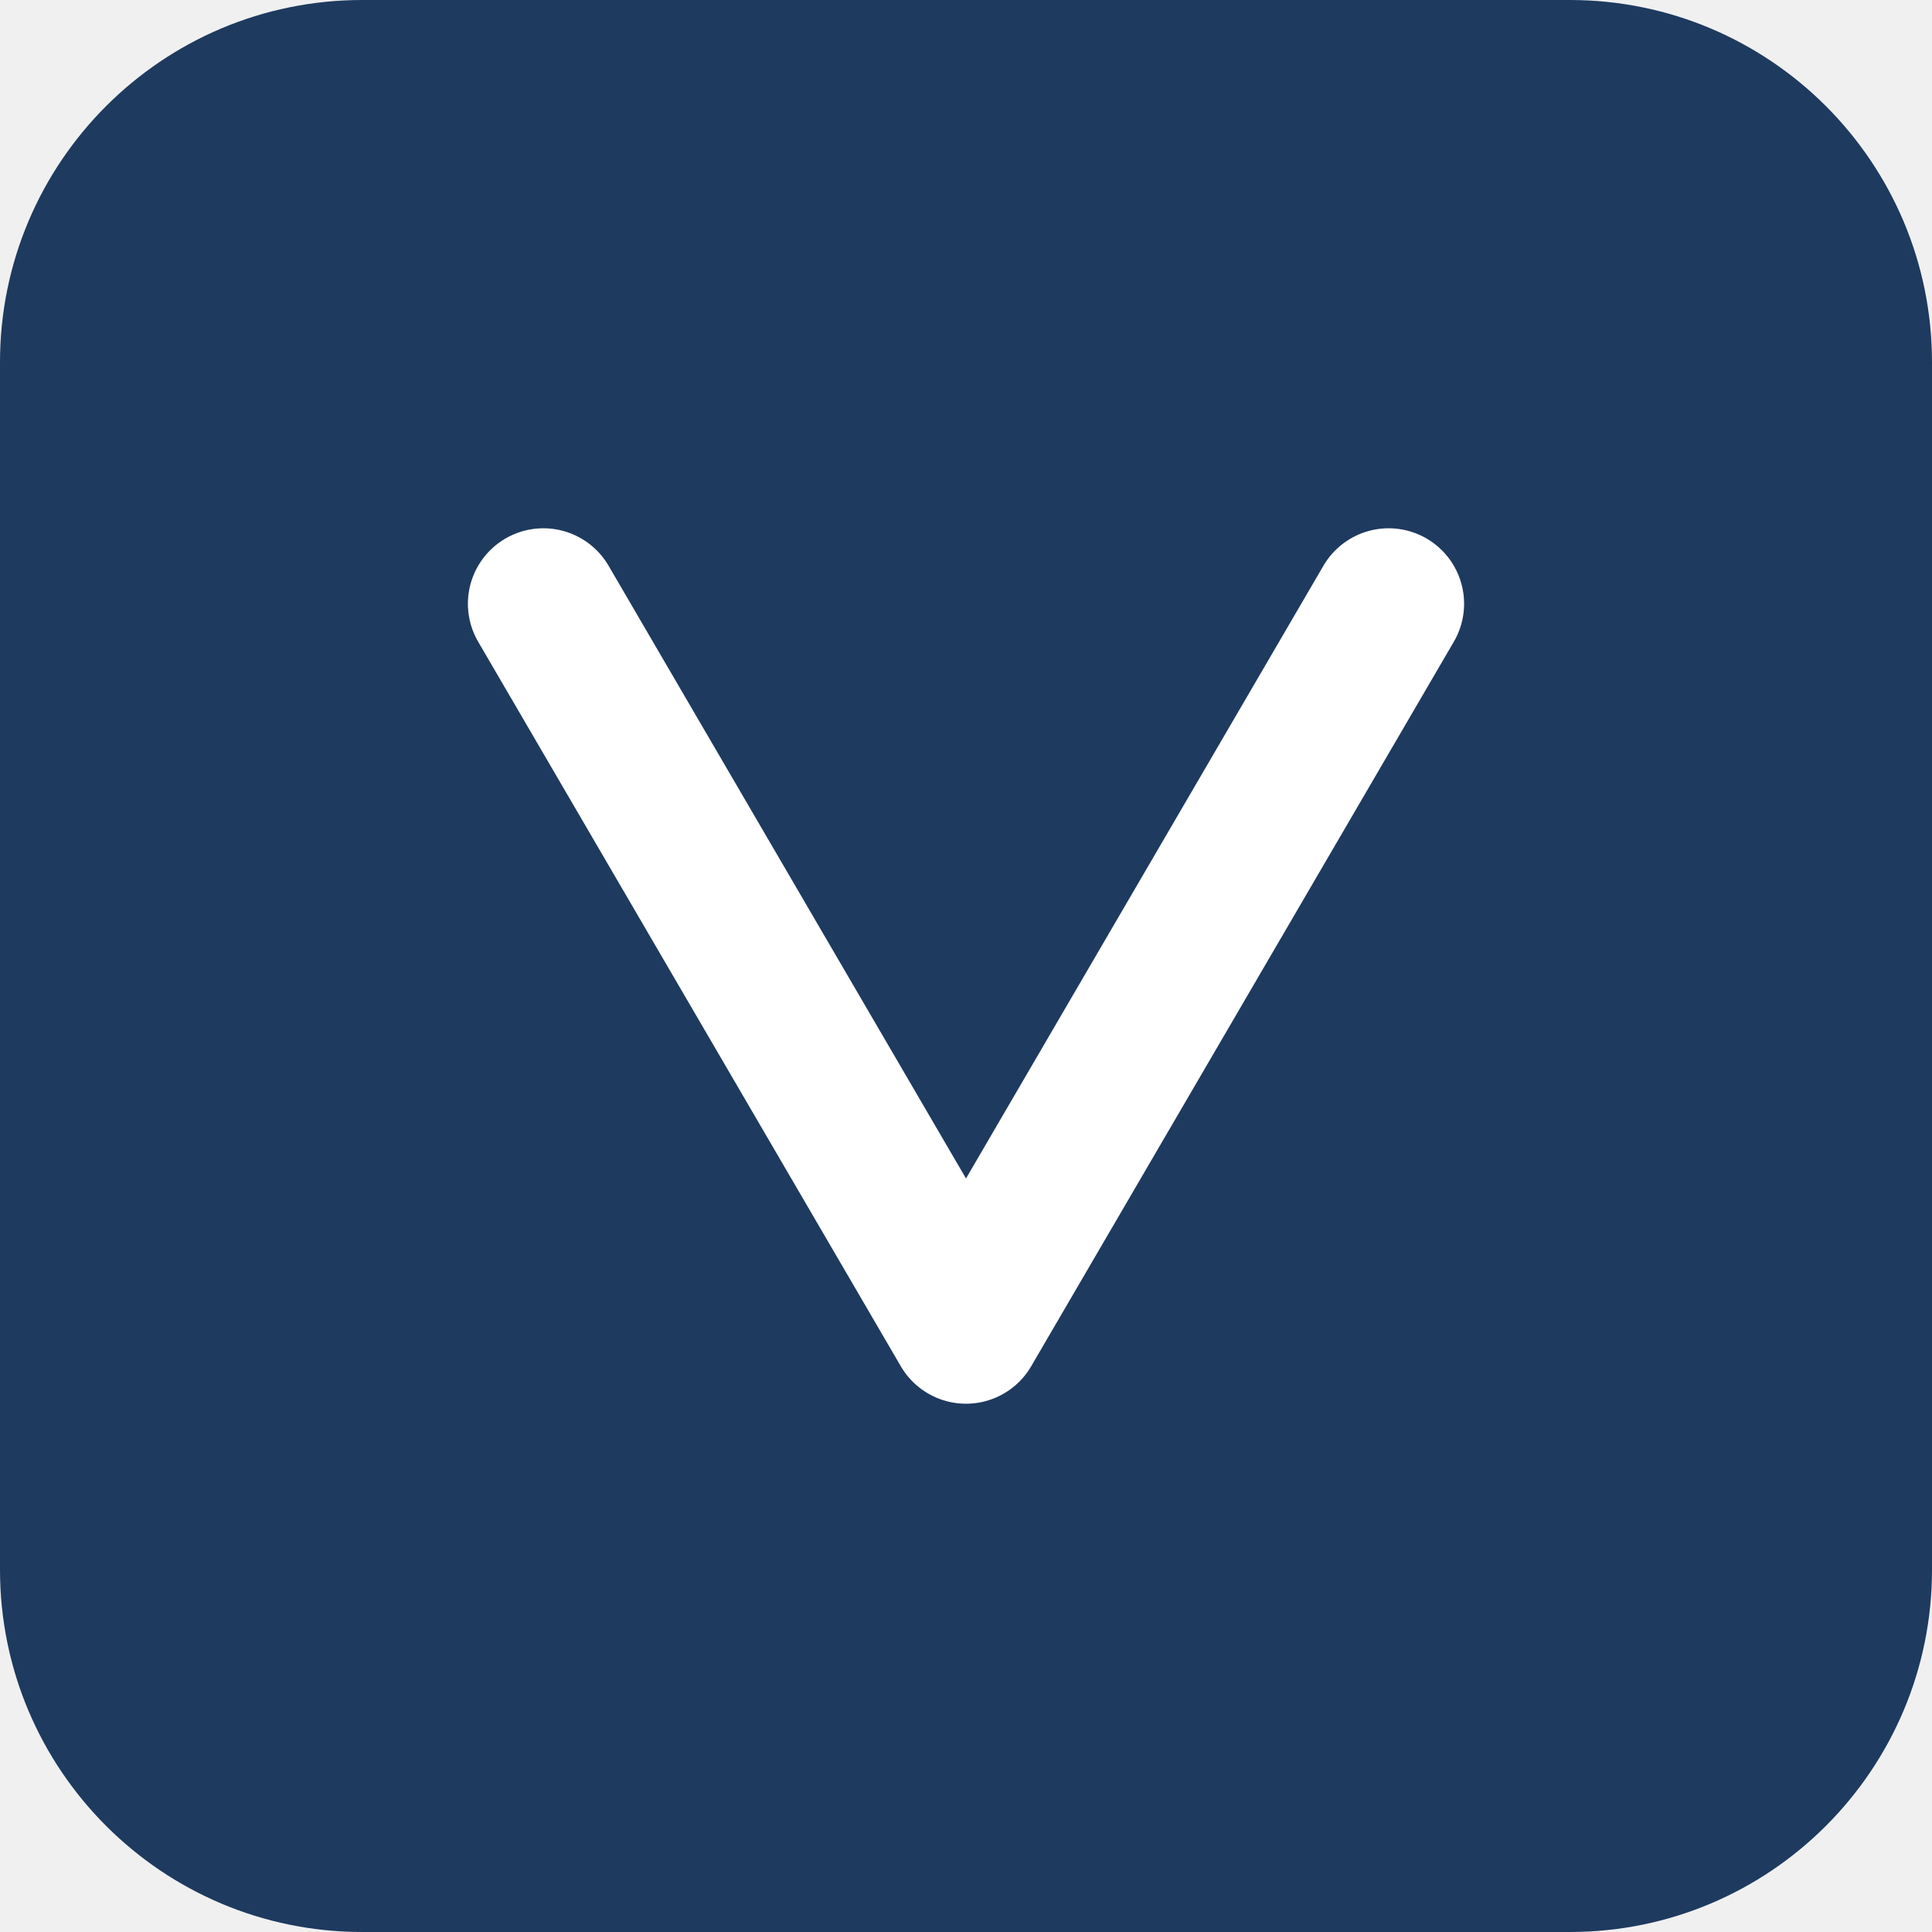
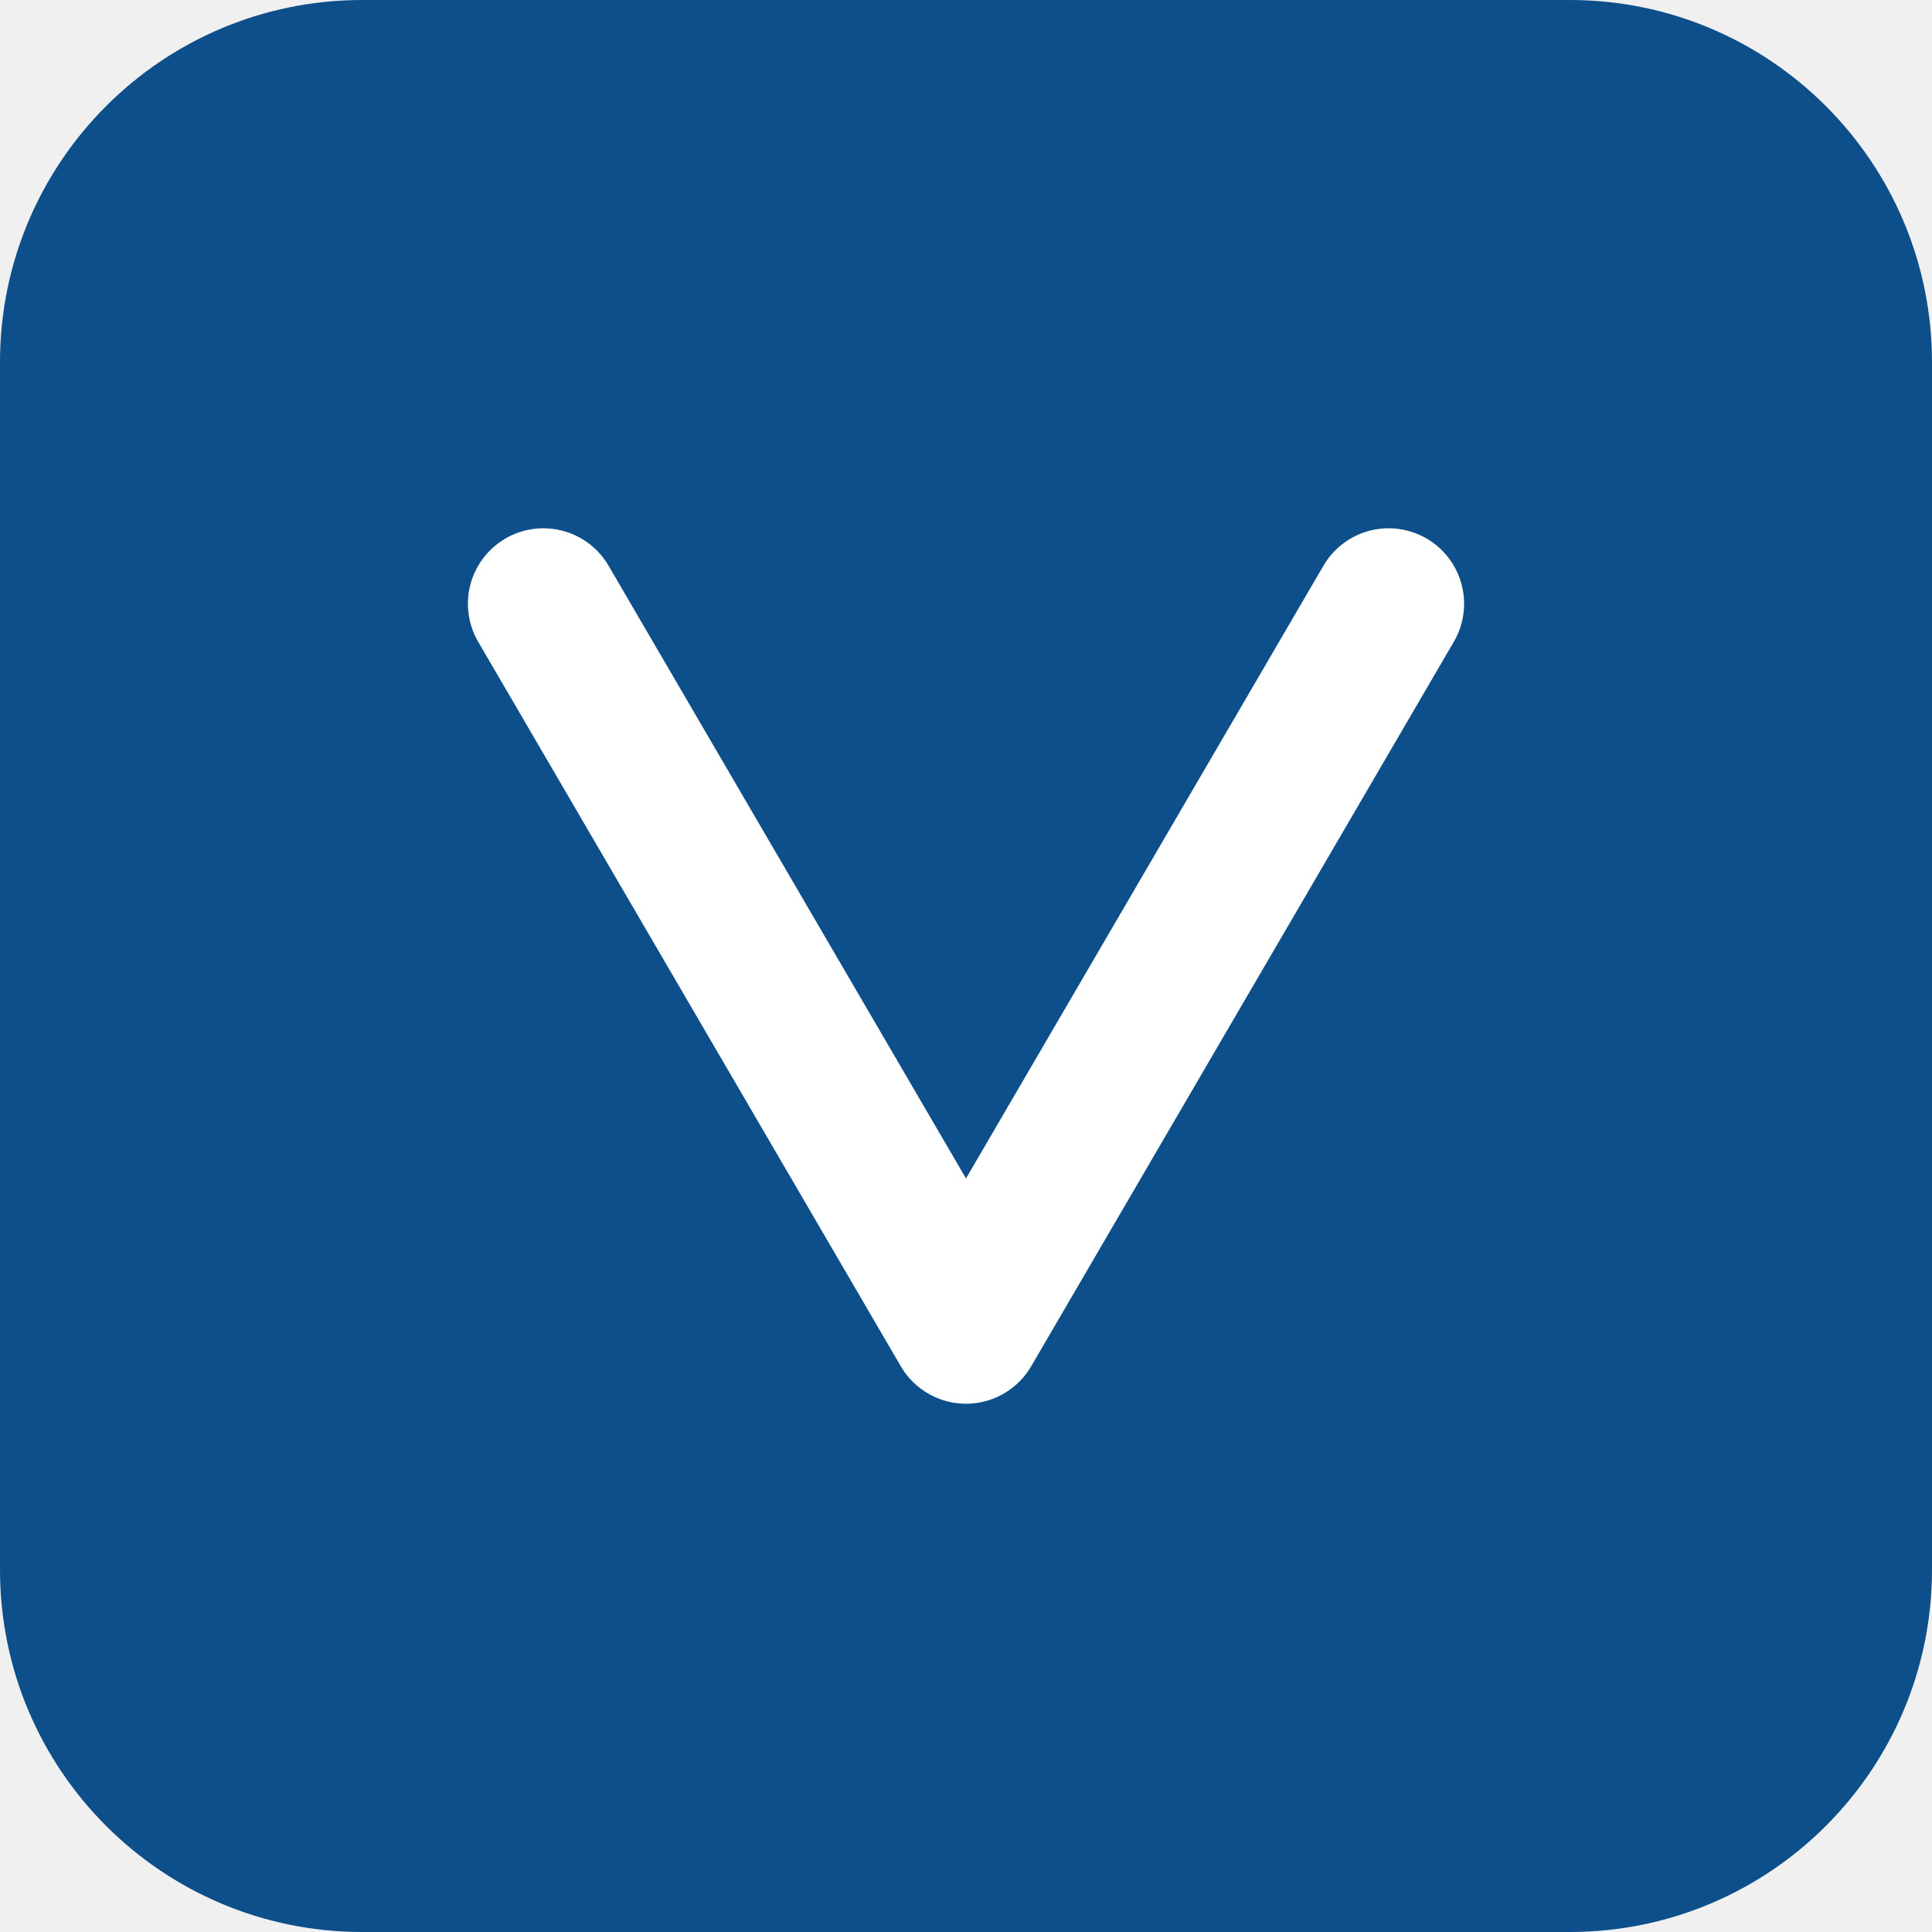
<svg xmlns="http://www.w3.org/2000/svg" viewBox="0 0 32 32" role="img" aria-label="VCASSE logo">
-   <rect width="32" height="32" rx="6" fill="#1e3a5f" />
+   <rect width="32" height="32" rx="6" fill="#0d4f8b" />
  <path d="M9 10l7 12 7-12" fill="none" stroke="#ffffff" stroke-width="2.5" stroke-linecap="round" stroke-linejoin="round" />
</svg>
